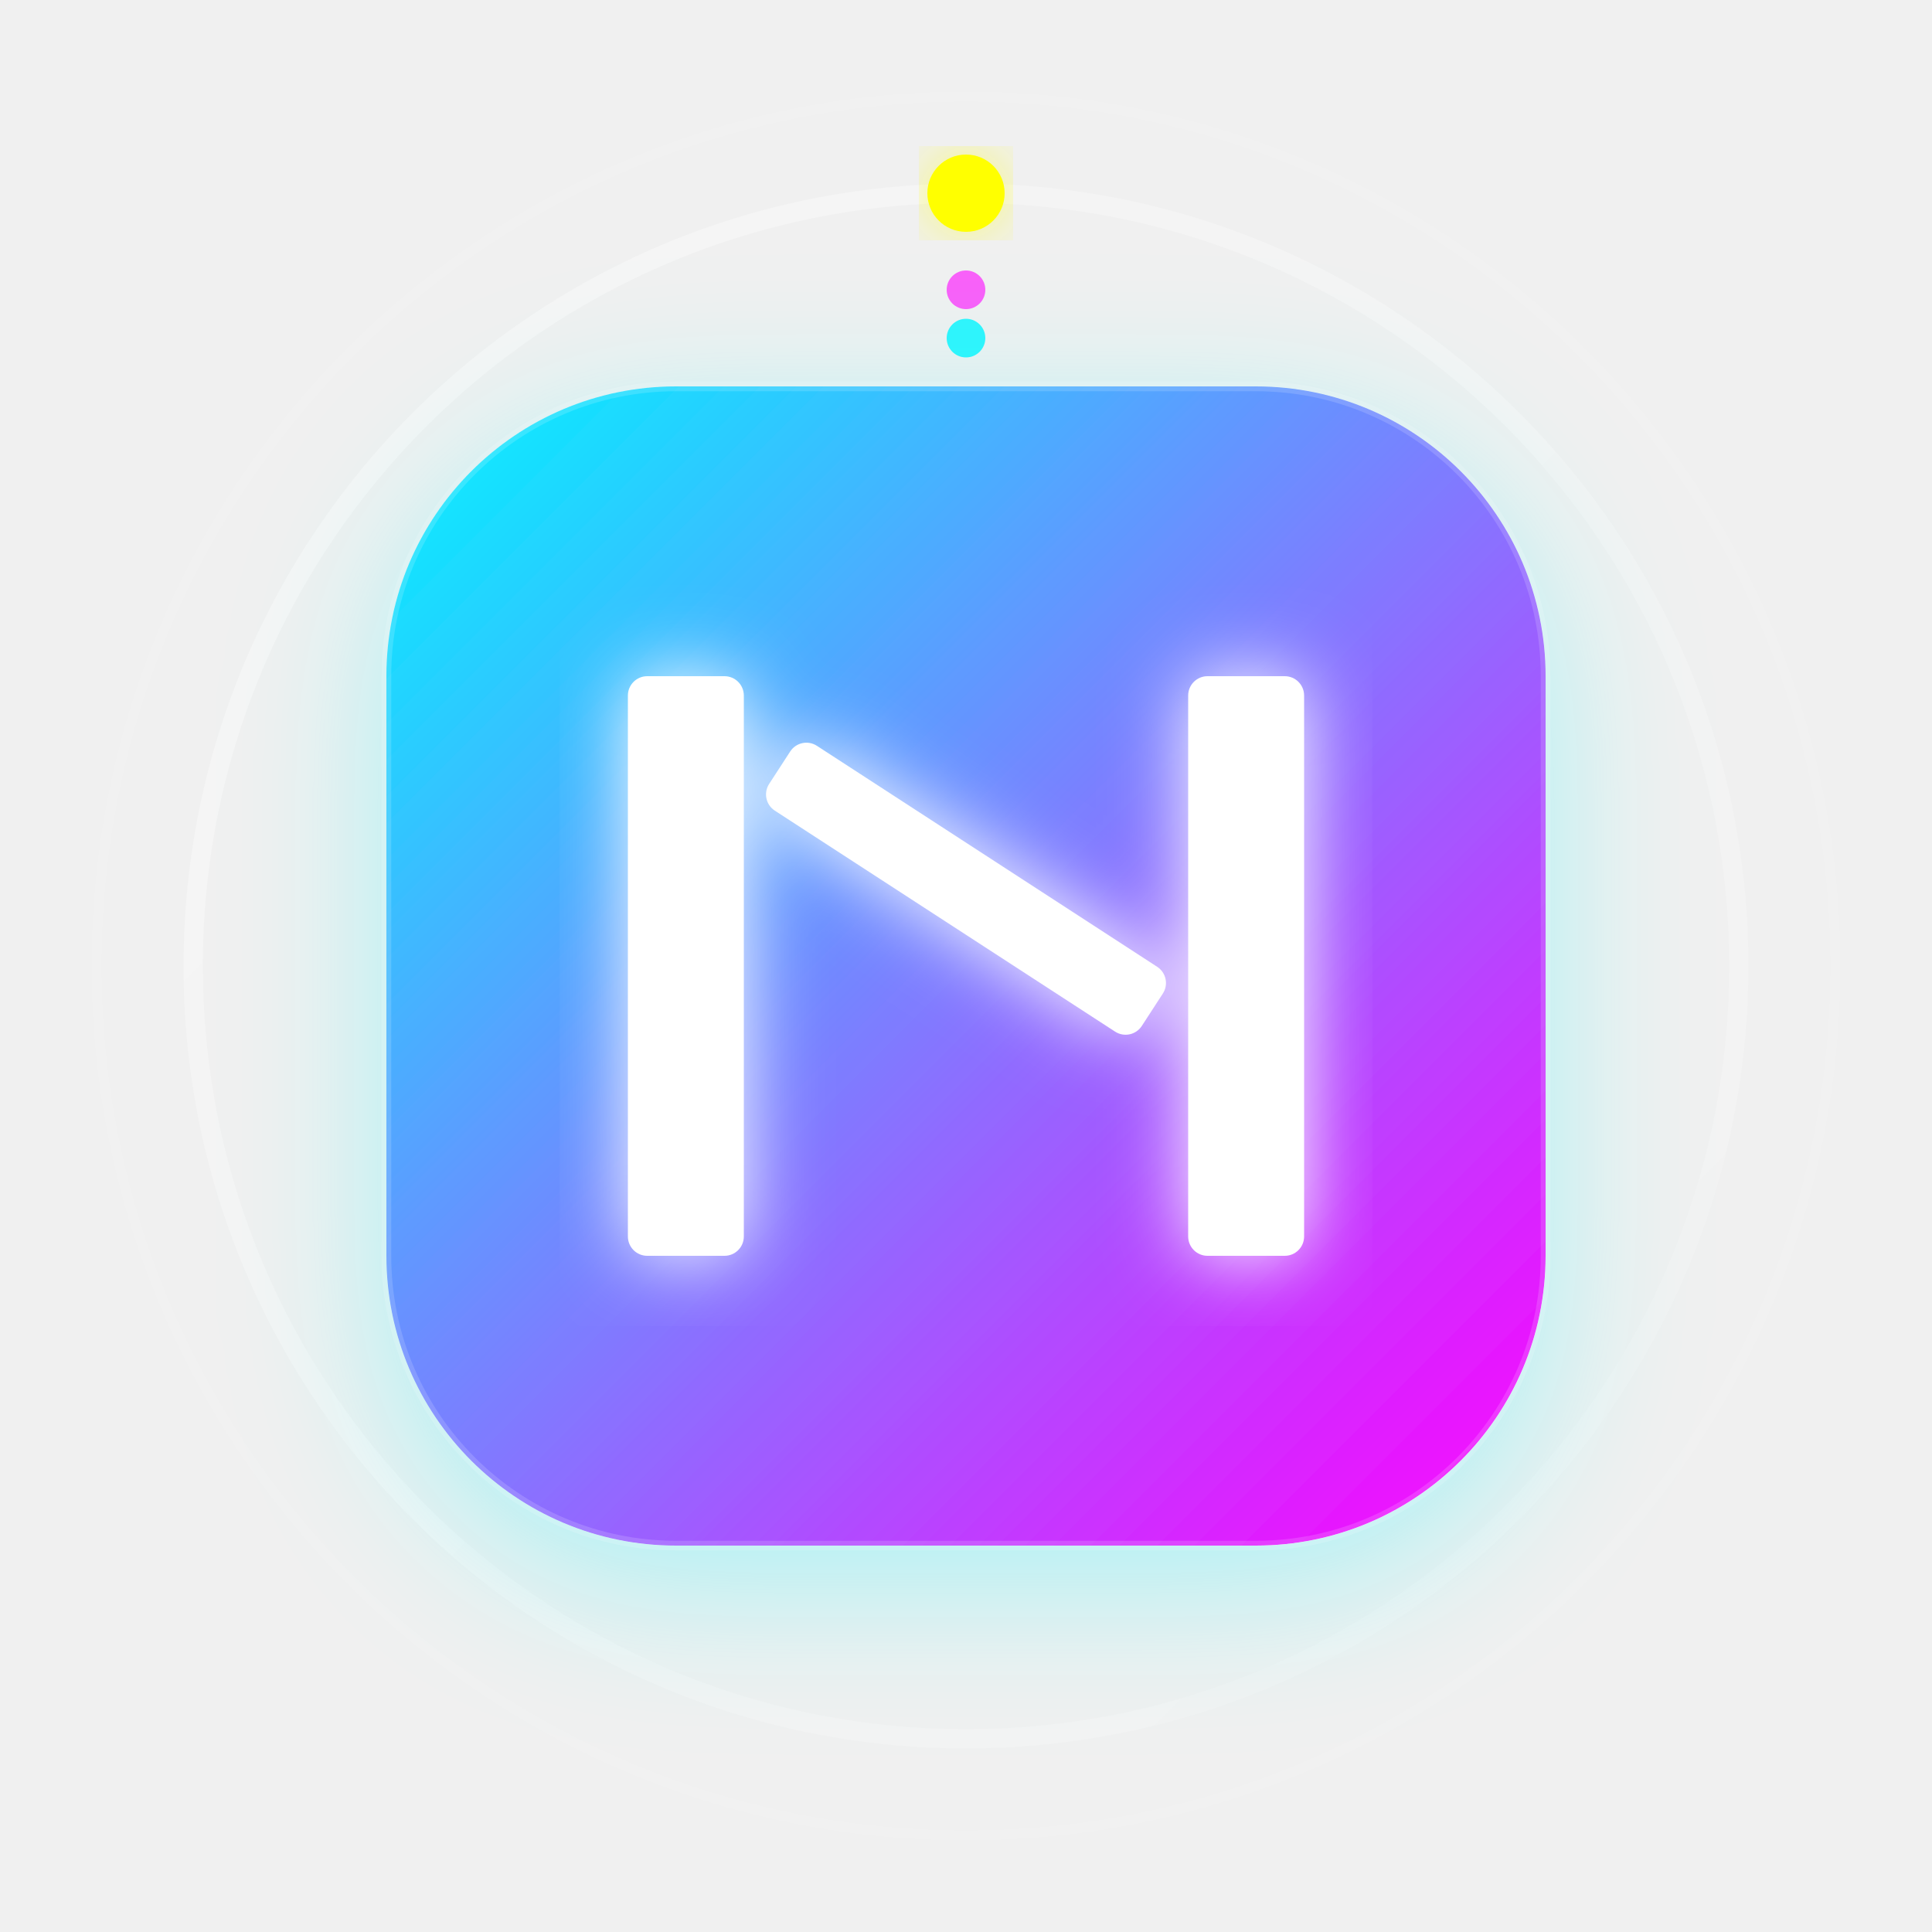
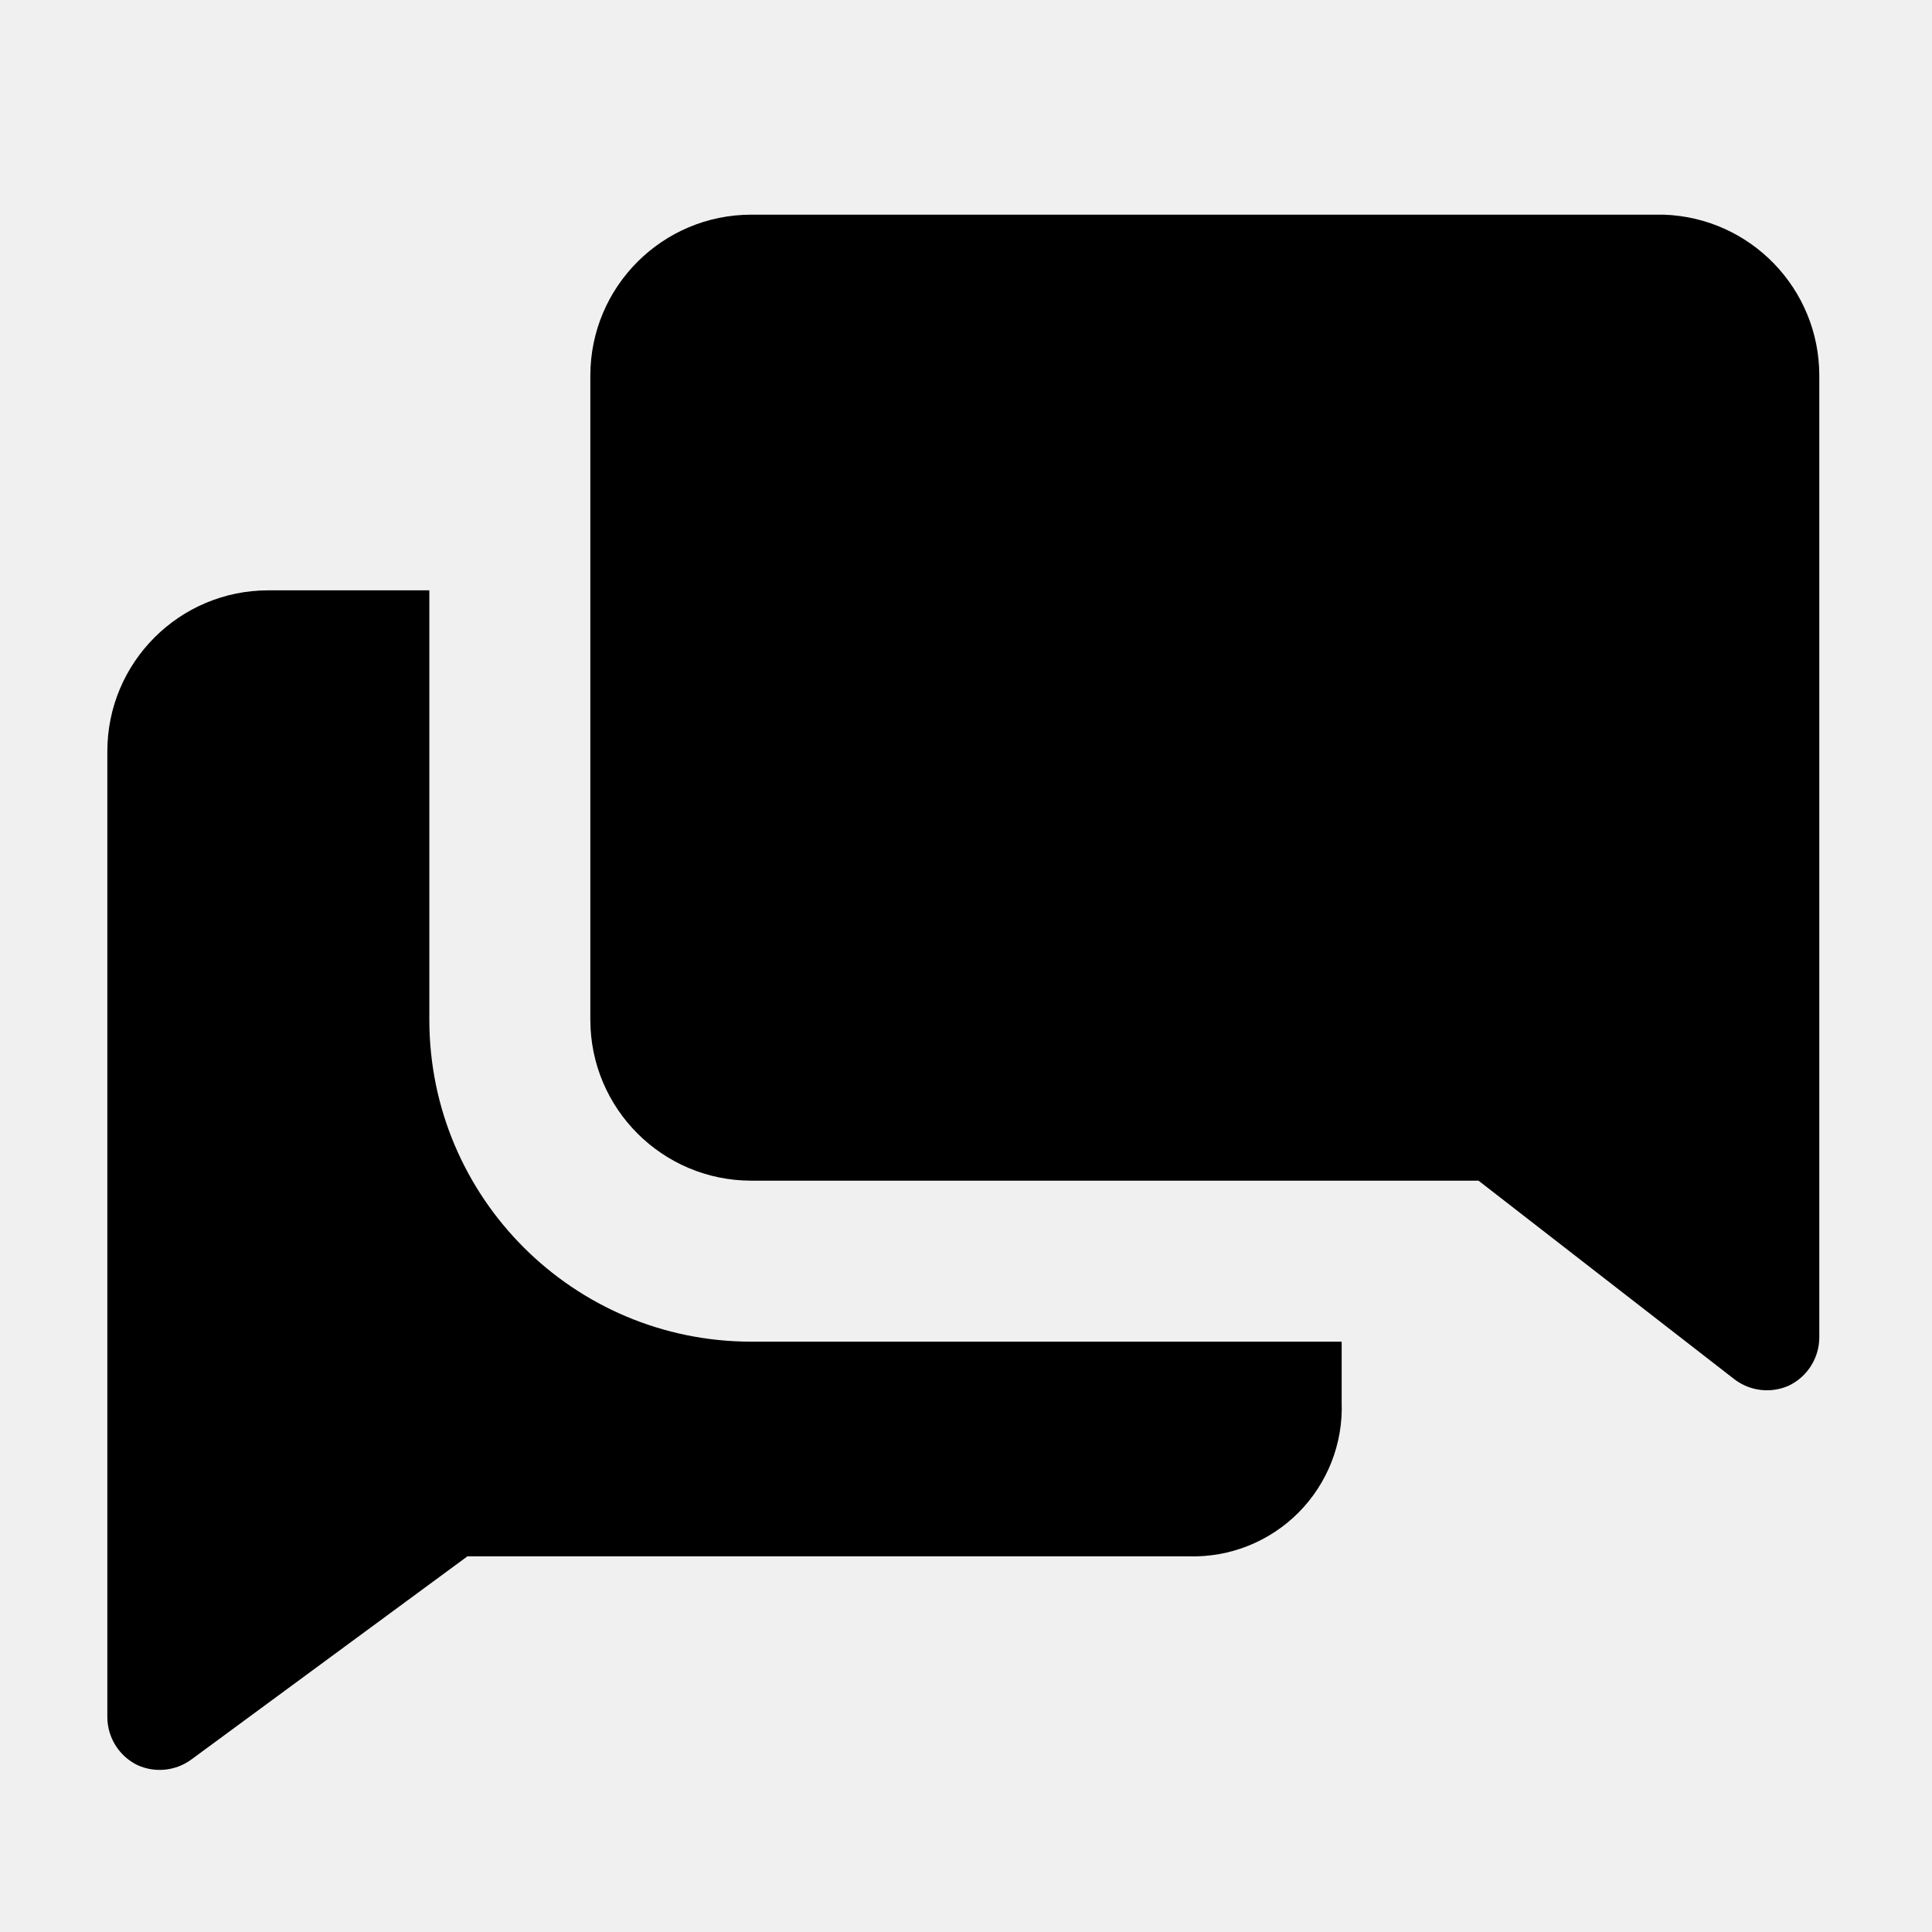
- <svg xmlns="http://www.w3.org/2000/svg" width="200" height="200" viewBox="0 0 200 200">
-   <defs>
-     <linearGradient id="logoGradient" x1="0%" y1="0%" x2="100%" y2="100%">
-       <stop offset="0%" style="stop-color:#00f5ff;stop-opacity:1" />
-       <stop offset="100%" style="stop-color:#ff00ff;stop-opacity:1" />
-     </linearGradient>
-     <linearGradient id="orbitGradient" x1="0%" y1="0%" x2="100%" y2="100%">
-       <stop offset="0%" style="stop-color:#ffffff;stop-opacity:0.6" />
-       <stop offset="100%" style="stop-color:#ffffff;stop-opacity:0.2" />
-     </linearGradient>
-     <filter id="glow">
-       <feGaussianBlur stdDeviation="4" result="coloredBlur" />
-       <feMerge>
-         <feMergeNode in="coloredBlur" />
-         <feMergeNode in="SourceGraphic" />
-       </feMerge>
-     </filter>
-     <filter id="dropshadow" x="-50%" y="-50%" width="200%" height="200%">
-       <feDropShadow dx="0" dy="4" stdDeviation="8" flood-color="#00f5ff" flood-opacity="0.3" />
-     </filter>
-   </defs>
-   <circle cx="100" cy="100" r="90" fill="none" stroke="rgba(255,255,255,0.1)" stroke-width="1" />
-   <circle cx="100" cy="100" r="80" fill="none" stroke="url(#orbitGradient)" stroke-width="2" opacity="0.6">
-     <animateTransform attributeName="transform" attributeType="XML" type="rotate" from="0 100 100" to="360 100 100" dur="8s" repeatCount="indefinite" />
-   </circle>
-   <g>
-     <animateTransform attributeName="transform" attributeType="XML" type="rotate" from="0 100 100" to="360 100 100" dur="8s" repeatCount="indefinite" />
-     <circle cx="100" cy="20" r="4" fill="#ffff00" filter="url(#glow)">
-       <animate attributeName="opacity" values="1;0.5;1" dur="2s" repeatCount="indefinite" />
-     </circle>
-   </g>
-   <g>
-     <animateTransform attributeName="transform" attributeType="XML" type="rotate" from="120 100 100" to="480 100 100" dur="12s" repeatCount="indefinite" />
-     <circle cx="100" cy="35" r="2" fill="#00f5ff" opacity="0.8" />
-   </g>
-   <g>
-     <animateTransform attributeName="transform" attributeType="XML" type="rotate" from="240 100 100" to="600 100 100" dur="10s" repeatCount="indefinite" />
-     <circle cx="100" cy="30" r="2" fill="#ff00ff" opacity="0.6" />
-   </g>
-   <rect x="40" y="40" width="120" height="120" rx="30" ry="30" fill="url(#logoGradient)" filter="url(#dropshadow)">
-     <animateTransform attributeName="transform" attributeType="XML" type="scale" values="1;1.02;1" dur="3s" repeatCount="indefinite" />
-   </rect>
-   <g fill="white" filter="url(#glow)">
-     <rect x="65" y="70" width="12" height="60" rx="2" />
-     <rect x="123" y="70" width="12" height="60" rx="2" />
-     <rect x="77" y="88" width="46" height="8" rx="2" transform="rotate(33 100 92)" />
-   </g>
-   <rect x="40" y="40" width="120" height="120" rx="30" ry="30" fill="none" stroke="rgba(255,255,255,0.3)" stroke-width="1" opacity="0.5">
-     <animate attributeName="opacity" values="0.3;0.7;0.3" dur="4s" repeatCount="indefinite" />
-   </rect>
+ <svg xmlns="http://www.w3.org/2000/svg" fill="#000000" width="800px" height="800px" viewBox="0 0 36 36" version="1.1" preserveAspectRatio="xMidYMid meet">
+   <path d="M8,19V11H5a3,3,0,0,0-3,3V32a1,1,0,0,0,.56.89,1,1,0,0,0,1-.1L8.71,29H22.15A2.77,2.77,0,0,0,25,26.13V25H14A6,6,0,0,1,8,19Z" class="clr-i-solid clr-i-solid-path-1" />
+   <path d="M31,4H14a3,3,0,0,0-3,3V19a3,3,0,0,0,3,3H27.55l4.78,3.71a1,1,0,0,0,1,.11,1,1,0,0,0,.57-.9V7A3,3,0,0,0,31,4Z" class="clr-i-solid clr-i-solid-path-2" />
+   <rect x="0" y="0" width="36" height="36" fill-opacity="0" />
</svg>
